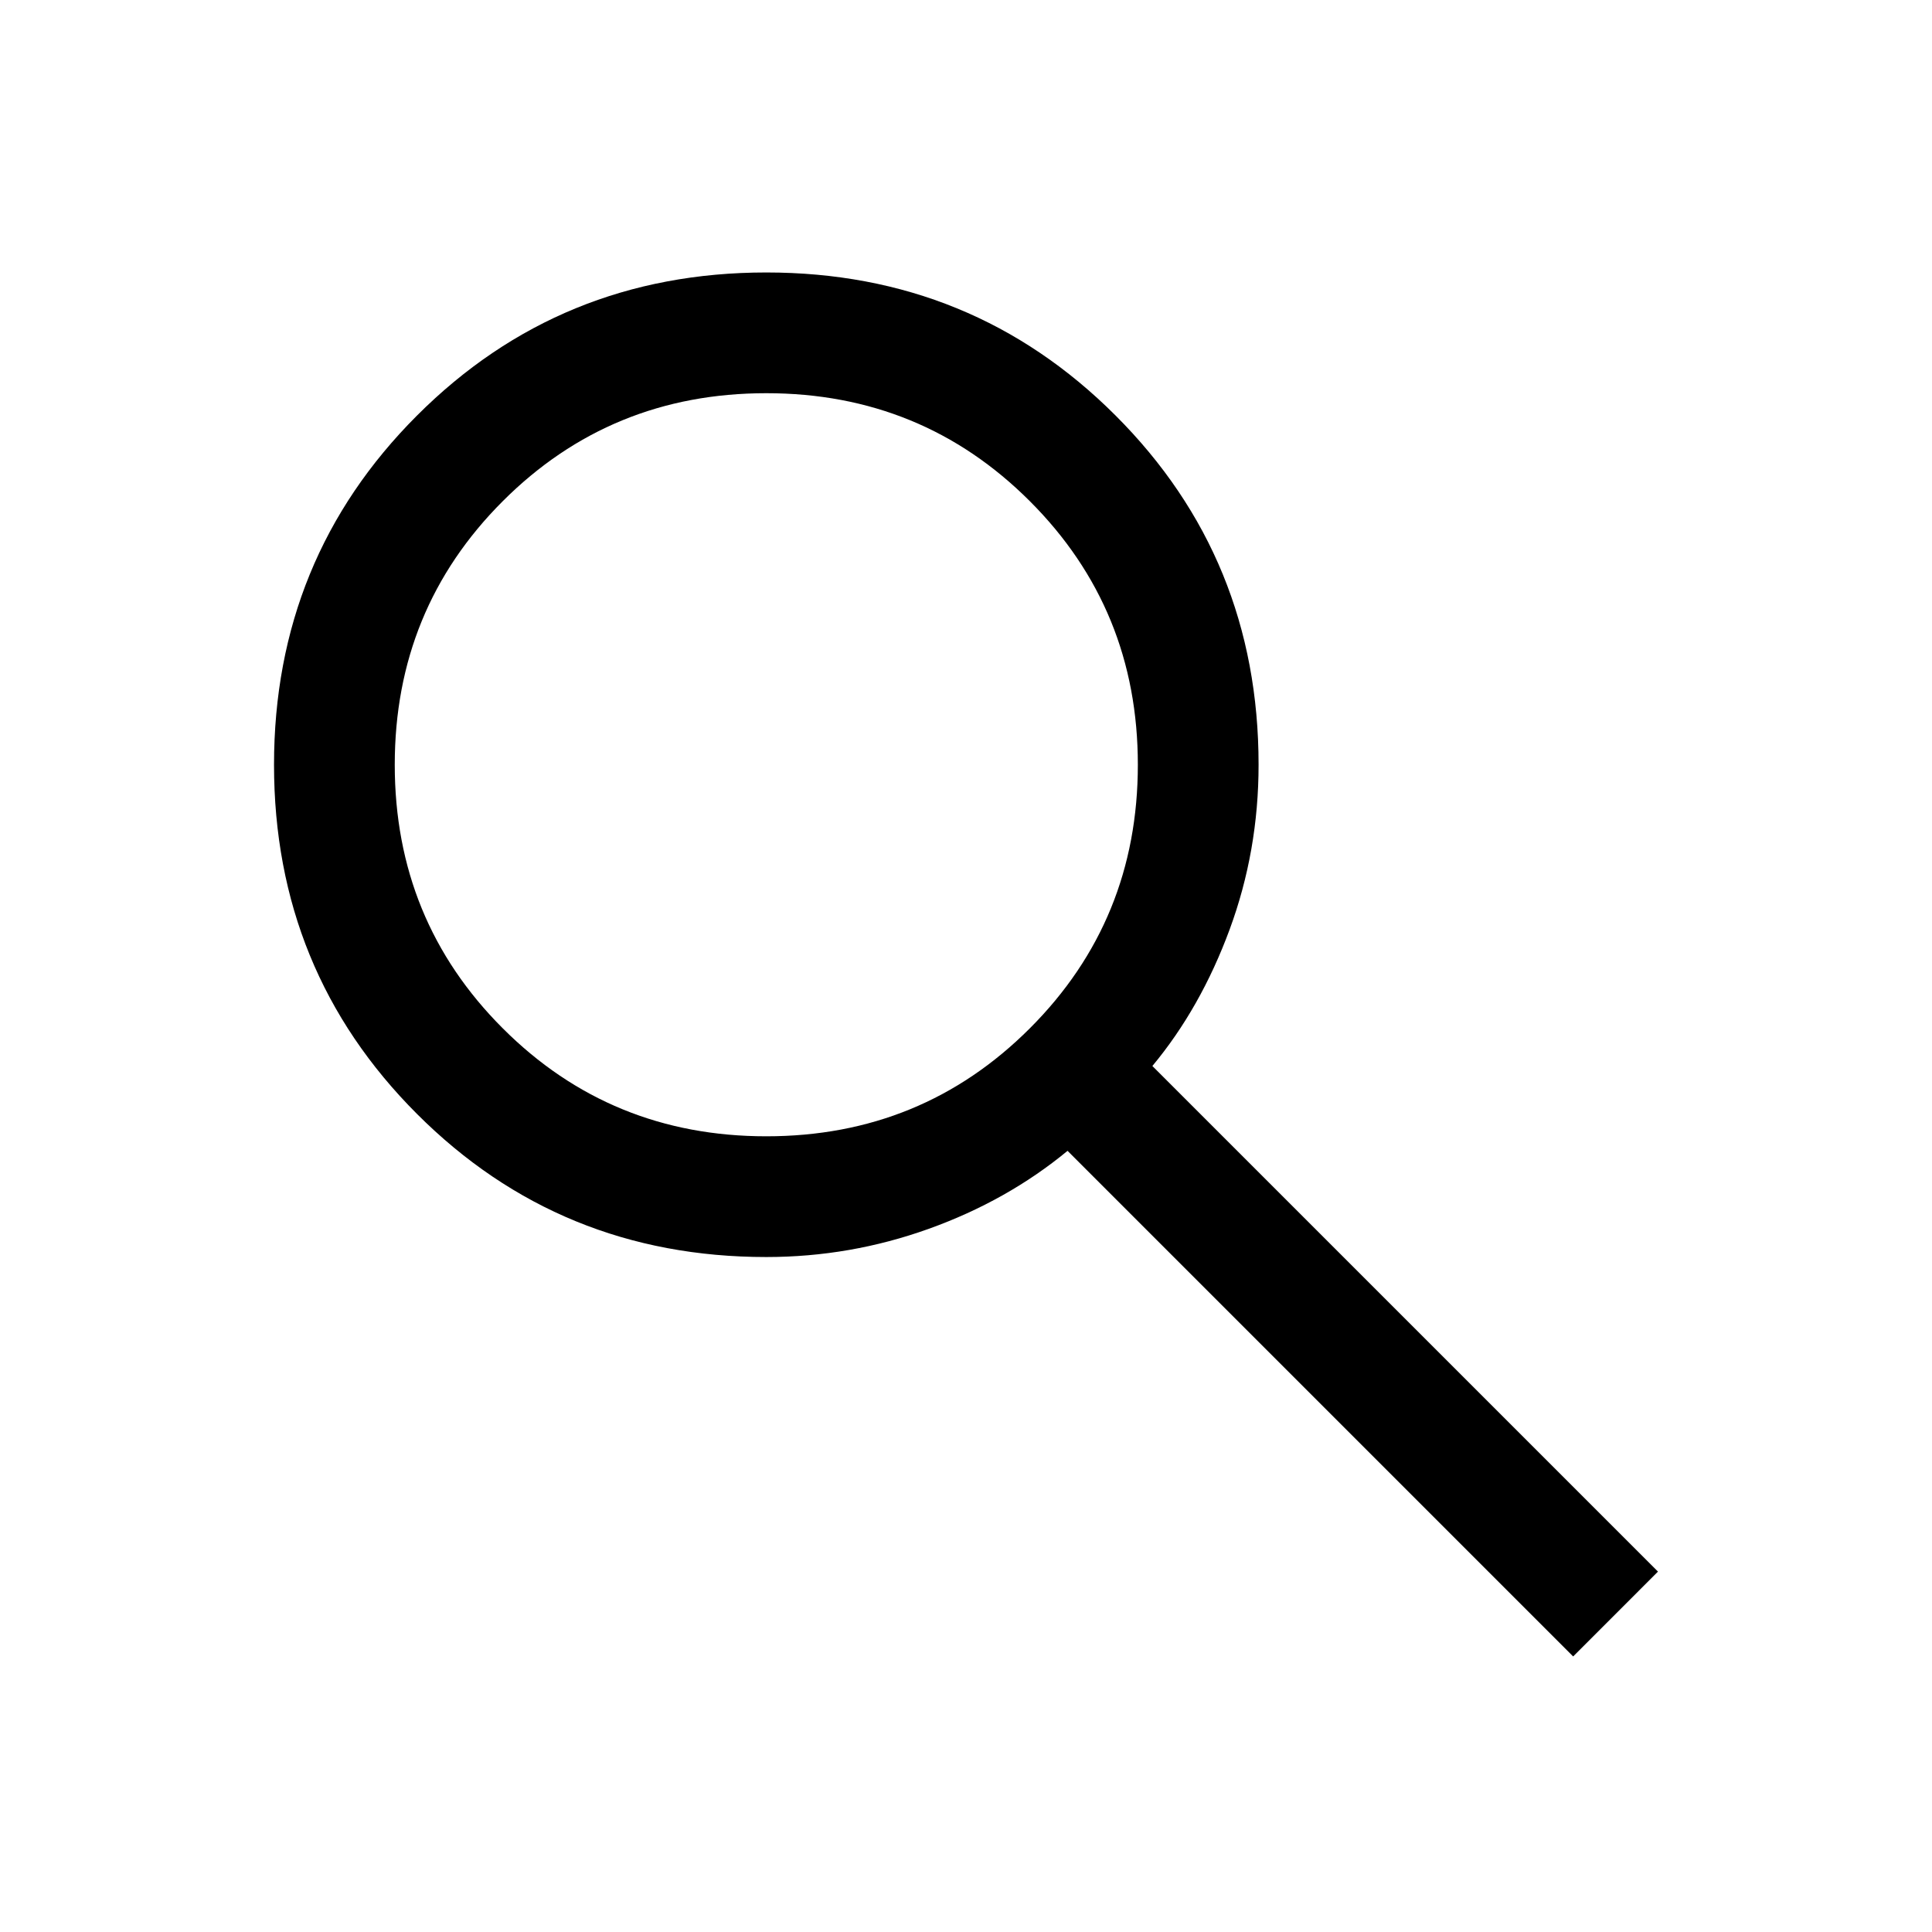
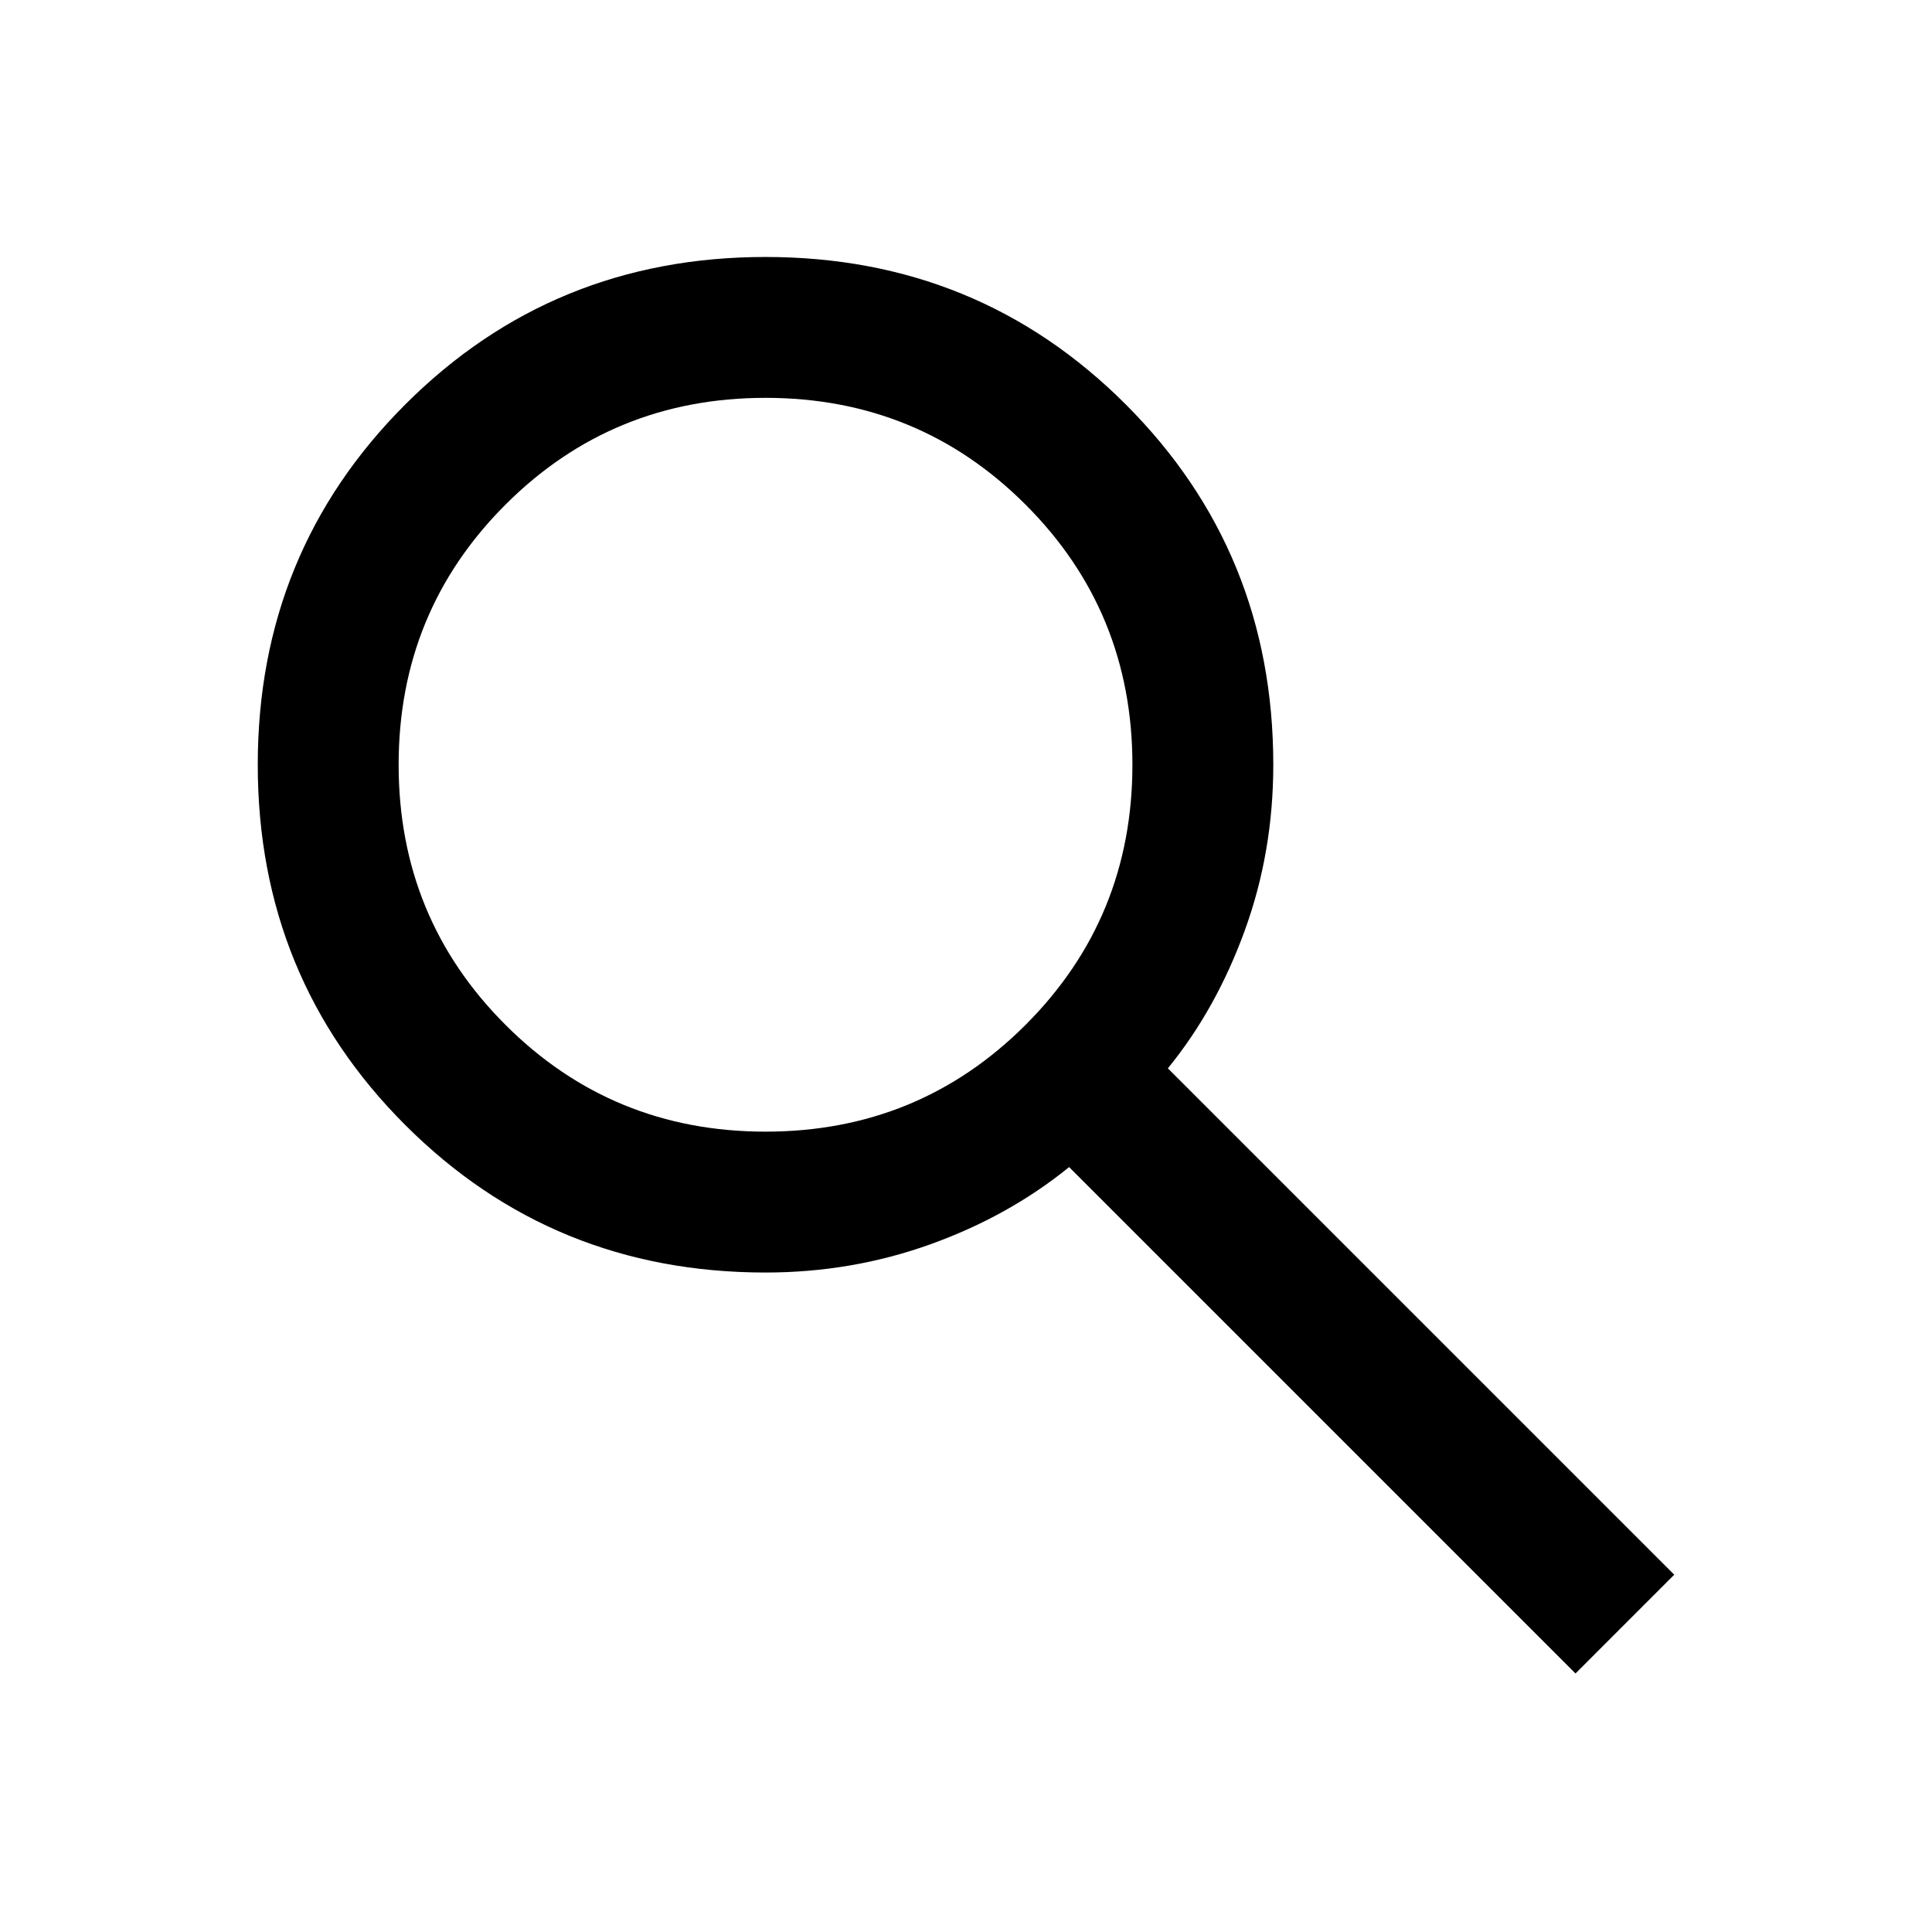
<svg xmlns="http://www.w3.org/2000/svg" width="24" height="24" viewBox="0 -960 960 960" fill="currentColor">
  <g transform="scale(1,-1)">
-     <path d="M781.69 136.92 530.46 388.16Q500.46 363.39 461.46 349.39Q422.46 335.39 380.77 335.39Q278.31 335.39 207.23 406.46Q136.16 477.54 136.16 580Q136.16 682.46 207.23 753.54Q278.31 824.61 380.77 824.61Q483.23 824.61 554.31 753.54Q625.38 682.46 625.38 580Q625.38 537.15 611 498.15Q596.61 459.15 572.61 430.31L823.84 179.08ZM380.77 395.38Q458.08 395.38 511.73 449.04Q565.39 502.69 565.39 580Q565.39 657.31 511.73 710.96Q458.08 764.62 380.77 764.62Q303.46 764.62 249.81 710.96Q196.15 657.31 196.15 580Q196.15 502.69 249.81 449.04Q303.46 395.38 380.77 395.38Z" />
+     <path d="M782.85 128.46 531.23 380.08Q501.23 355.69 462.23 341.69Q423.23 327.69 380.38 327.69Q274.65 327.69 201.37 400.98Q128.08 474.27 128.08 580Q128.08 685.73 201.37 759.02Q274.65 832.31 380.38 832.31Q486.12 832.31 559.4 759.02Q632.69 685.73 632.69 580Q632.69 536.58 618.5 497.58Q604.31 458.58 580.31 429.15L831.92 177.54ZM380.38 397.69Q456.54 397.69 509.62 450.77Q562.69 503.85 562.69 580Q562.69 656.15 509.62 709.23Q456.54 762.31 380.38 762.31Q304.23 762.31 251.15 709.23Q198.08 656.15 198.08 580Q198.08 503.85 251.15 450.77Q304.23 397.69 380.38 397.69Z" />
  </g>
</svg>
